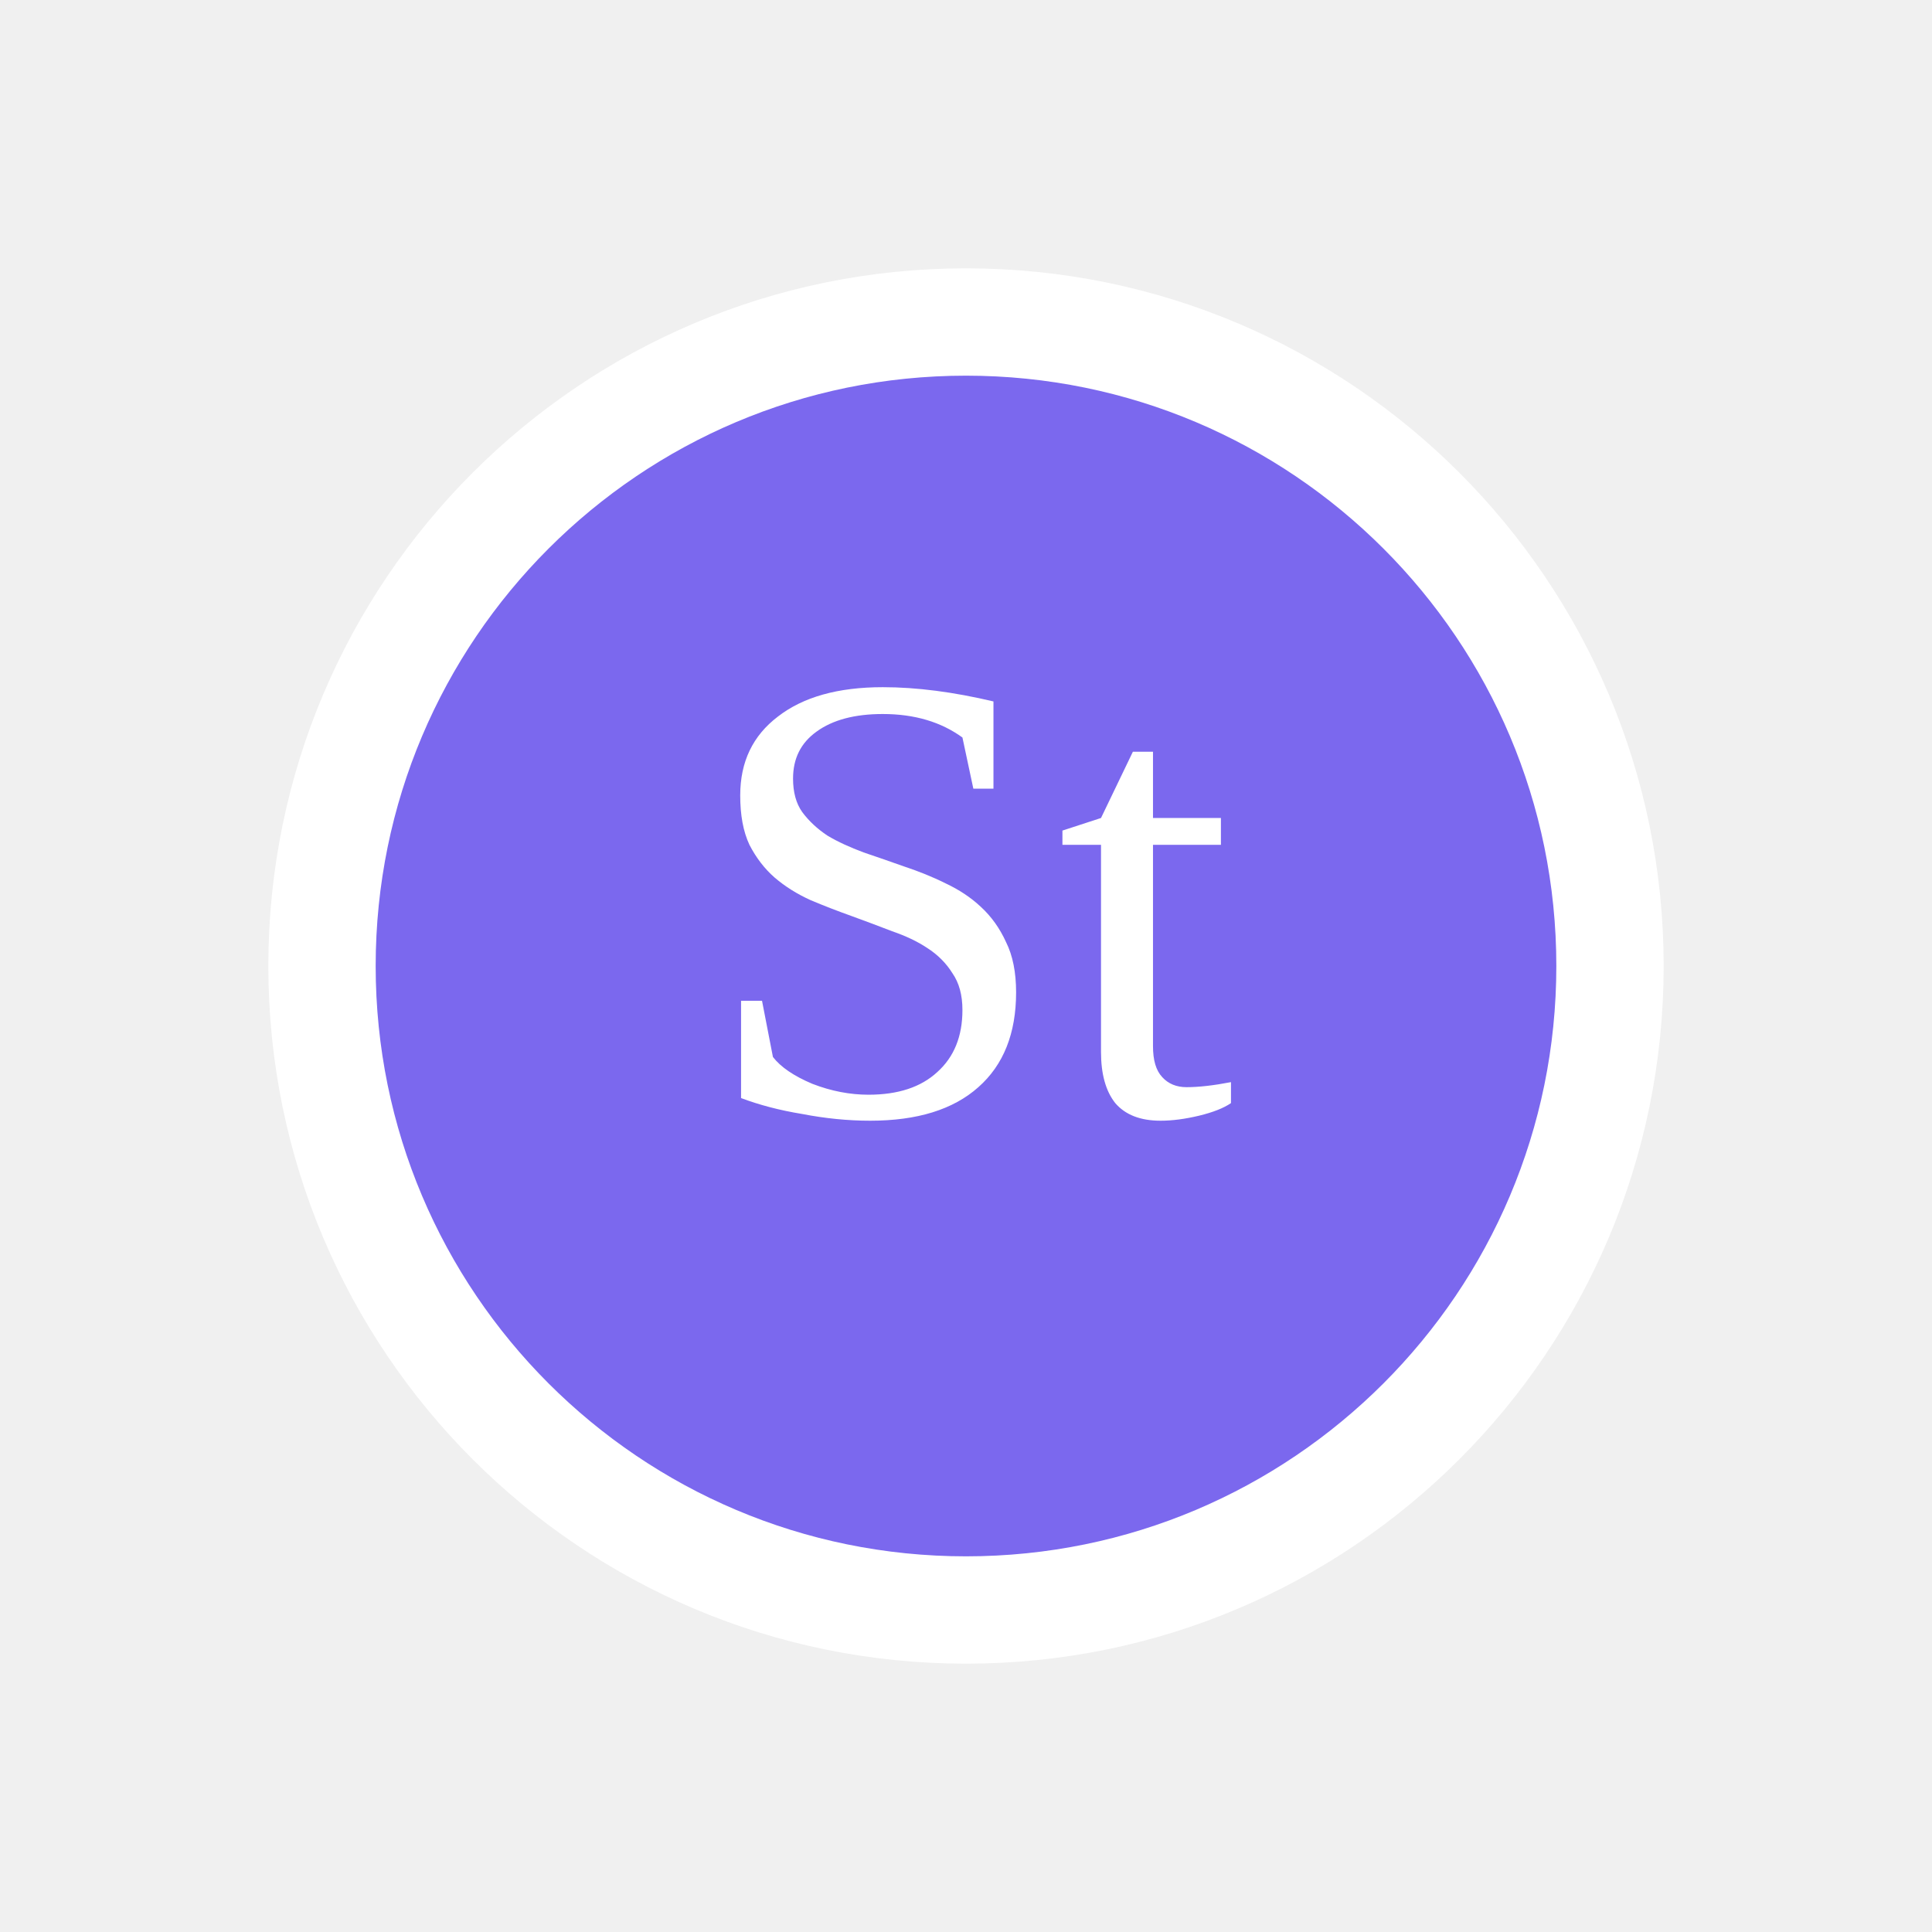
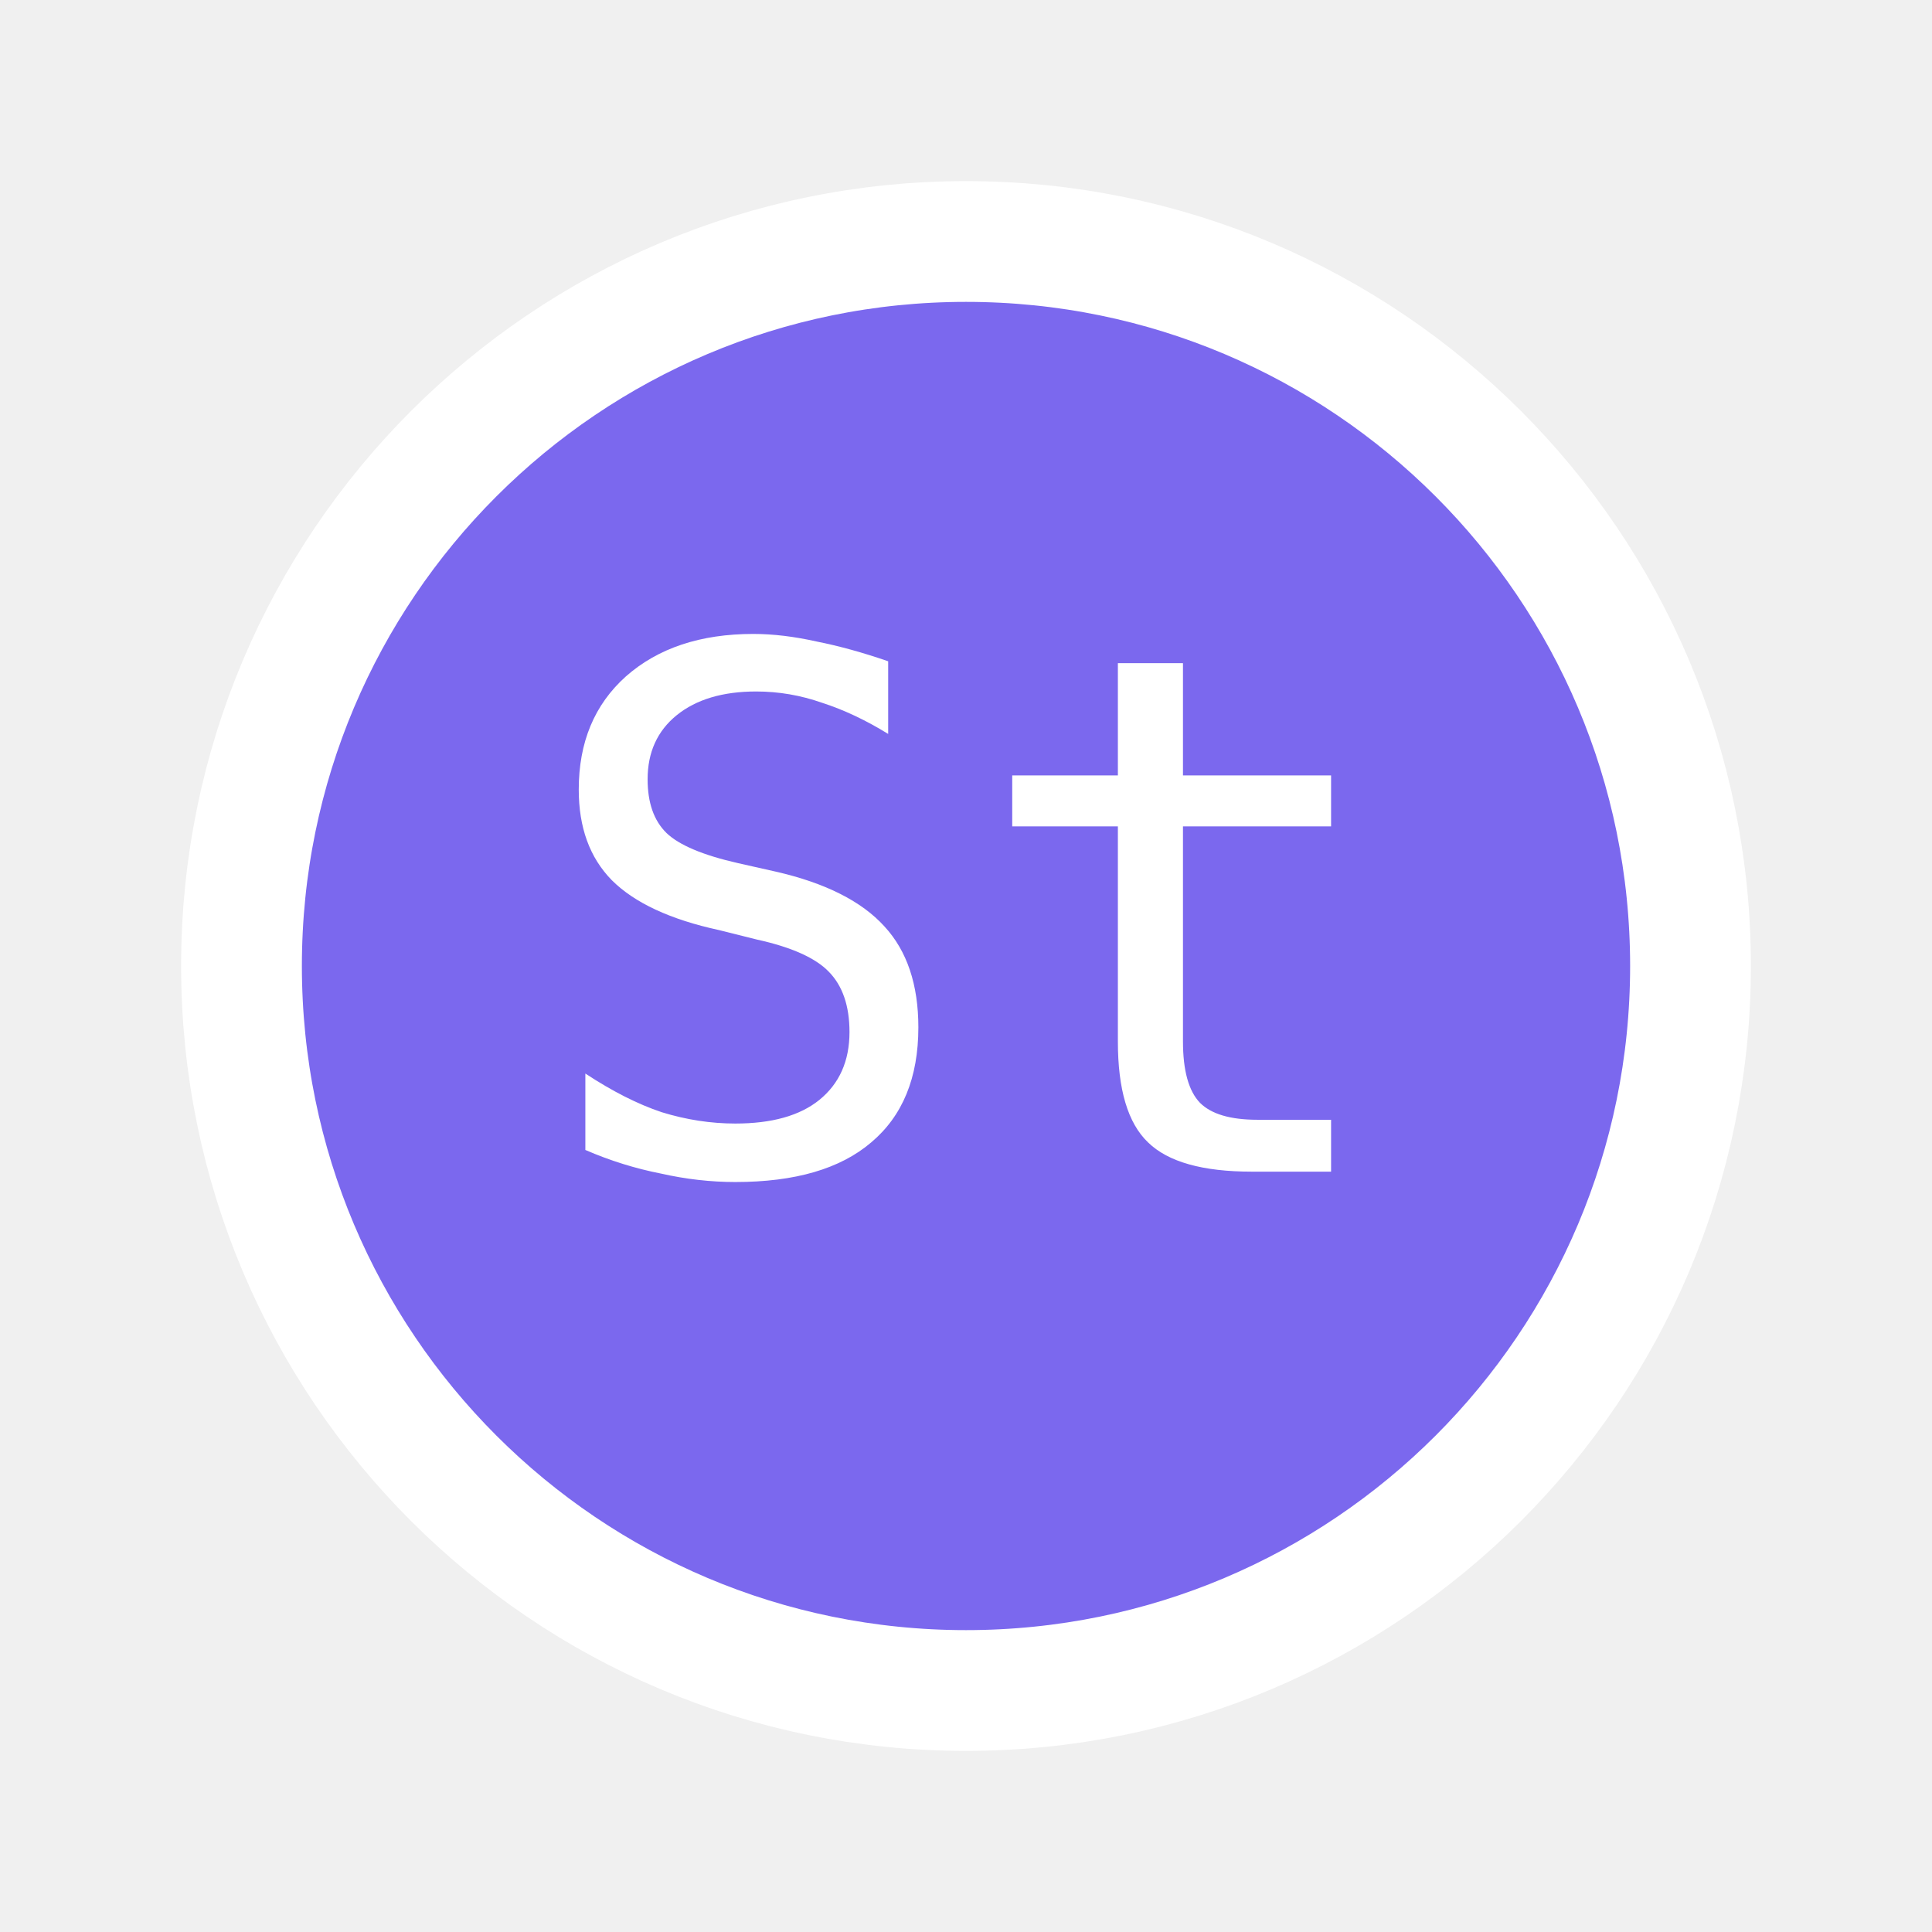
- <svg style="width: 36px; height: 36px; display: flex;">
+ <svg width="32px" height="32px">
  <circle cx="50%" cy="50%" r="12" stroke-width="2" style="stroke: white; fill: mediumslateblue;" />
-   <text text-anchor="middle" dominant-baseline="middle" x="50%" y="50%" style="fill: white; font-size: 12px; font-weight: 500;">St</text>
+   <text text-anchor="middle" dominant-baseline="middle" x="50%" y="50%" style="fill: white; font-size: 12px; font-weight: 500; font-family: monospace;">St</text>
</svg>
